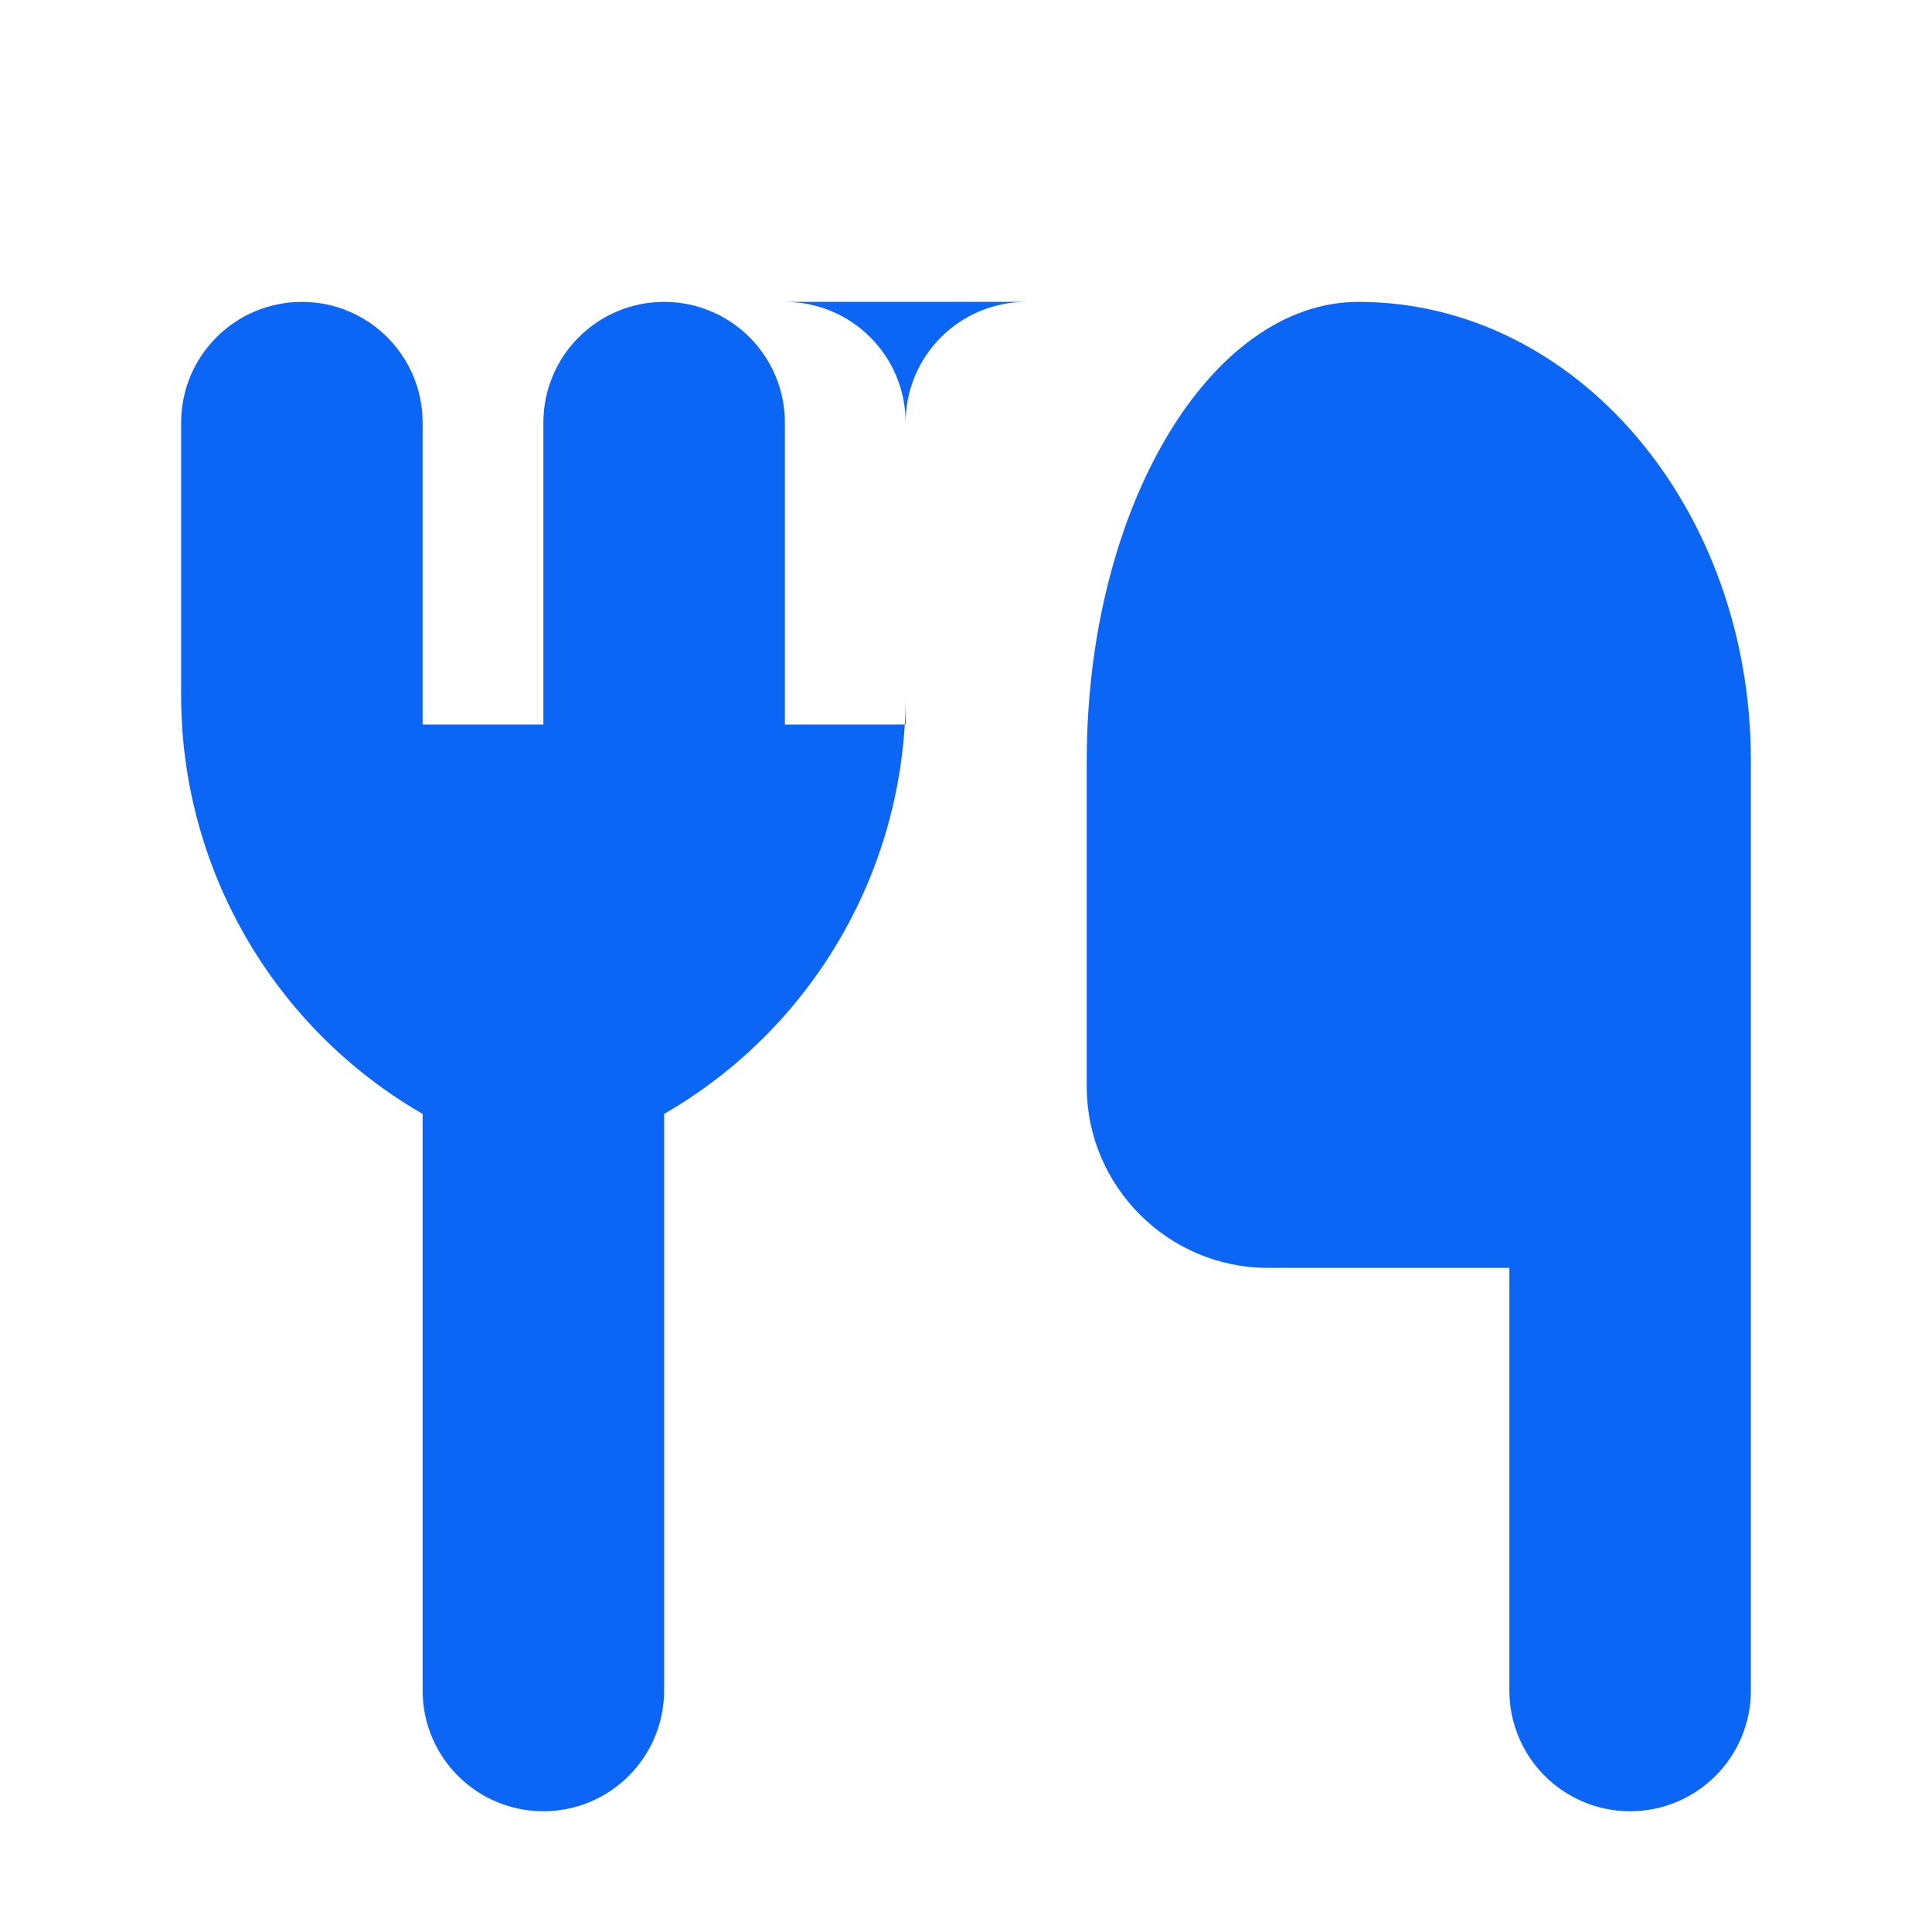
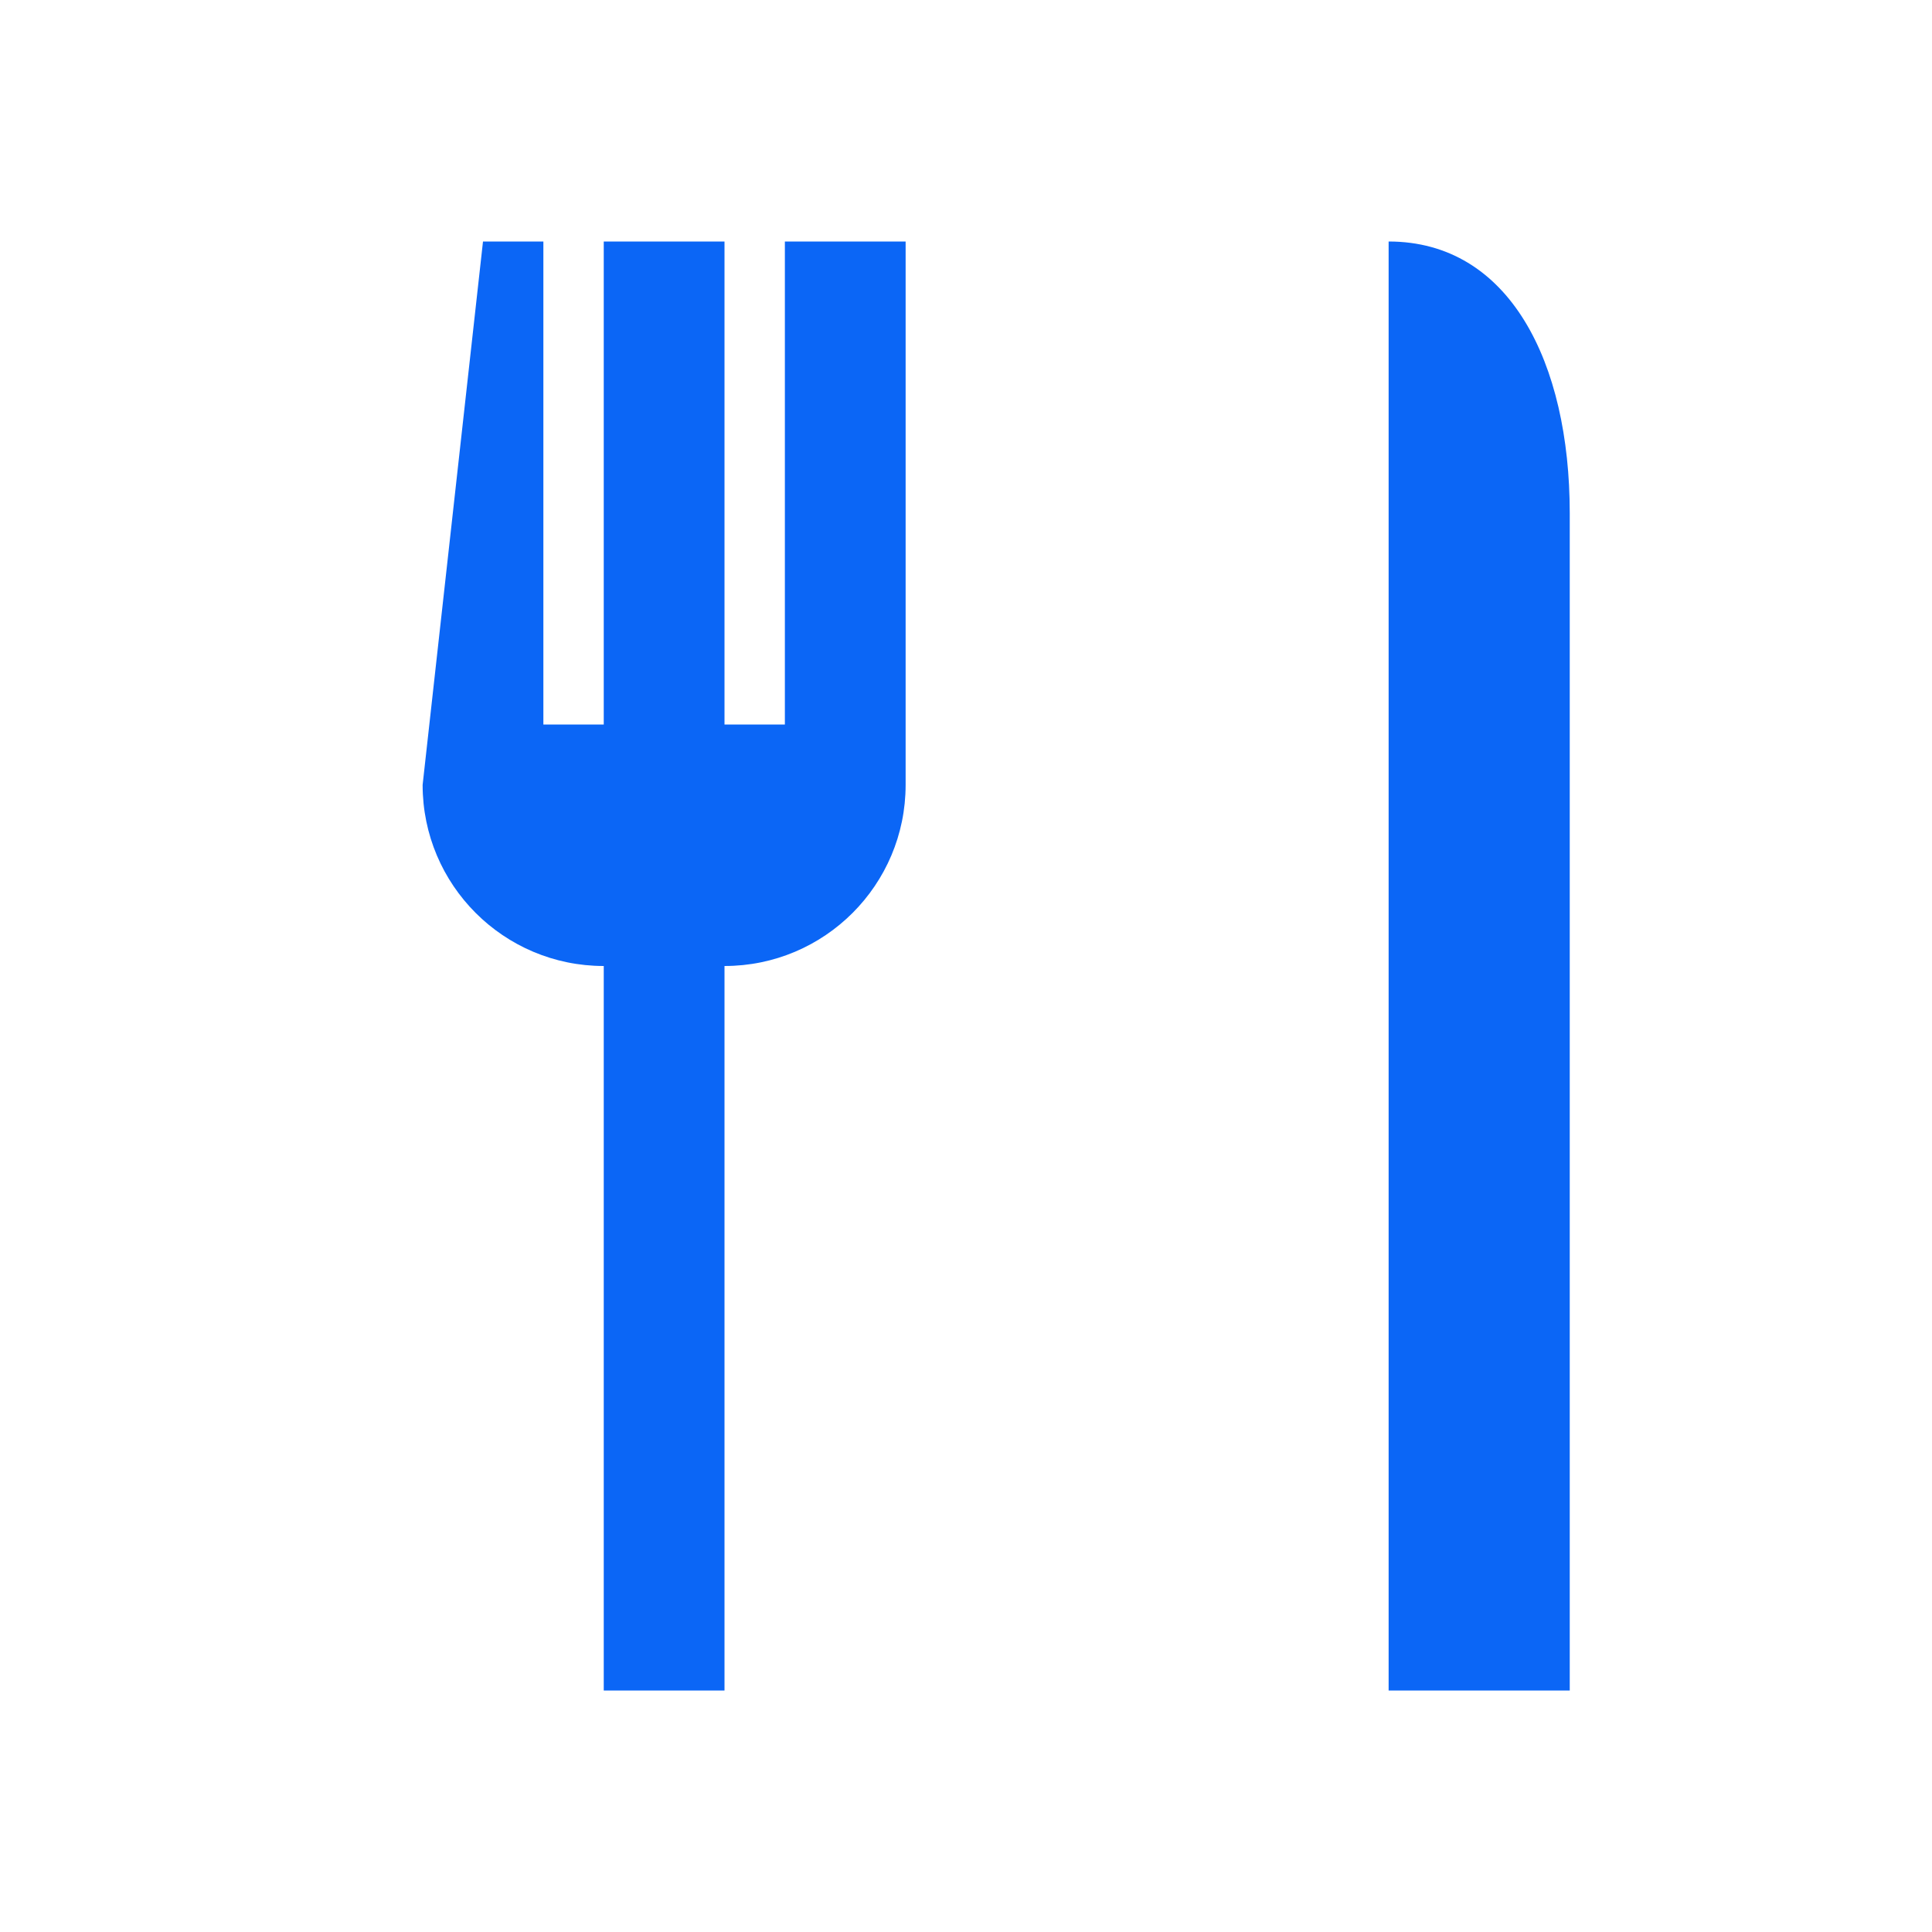
- <svg xmlns="http://www.w3.org/2000/svg" viewBox="0 0 64 64" width="64" height="64" role="img" aria-label="Питание">
-   <path fill="#0B66F6" d="M26 10a4 4 0 0 1 4 4v9a16 16 0 0 1-8 13.9V56a4 4 0 1 1-8 0V36.9A16 16 0 0 1 6 23v-9a4 4 0 0 1 8 0v10h4V14a4 4 0 1 1 8 0v10h4V14a4 4 0 0 1 4-4zM45 10c7.2 0 13 6.8 13 15.2V56a4 4 0 1 1-8 0V42h-8c-3.3 0-6-2.7-6-6V25.2C36 16.8 40.1 10 45 10z" />
+ <svg xmlns="http://www.w3.org/2000/svg" viewBox="0 0 64 64">
+   <path fill="#0B66F6" d="M16 8h2v16h2V8h4v16h2V8h4v18a6 6 0 0 1-6 6v24h-4V32a6 6 0 0 1-6-6z" />
+   <path fill="#0B66F6" d="M46 8c4 0 6 4 6 9v39h-6V8z" />
</svg>
